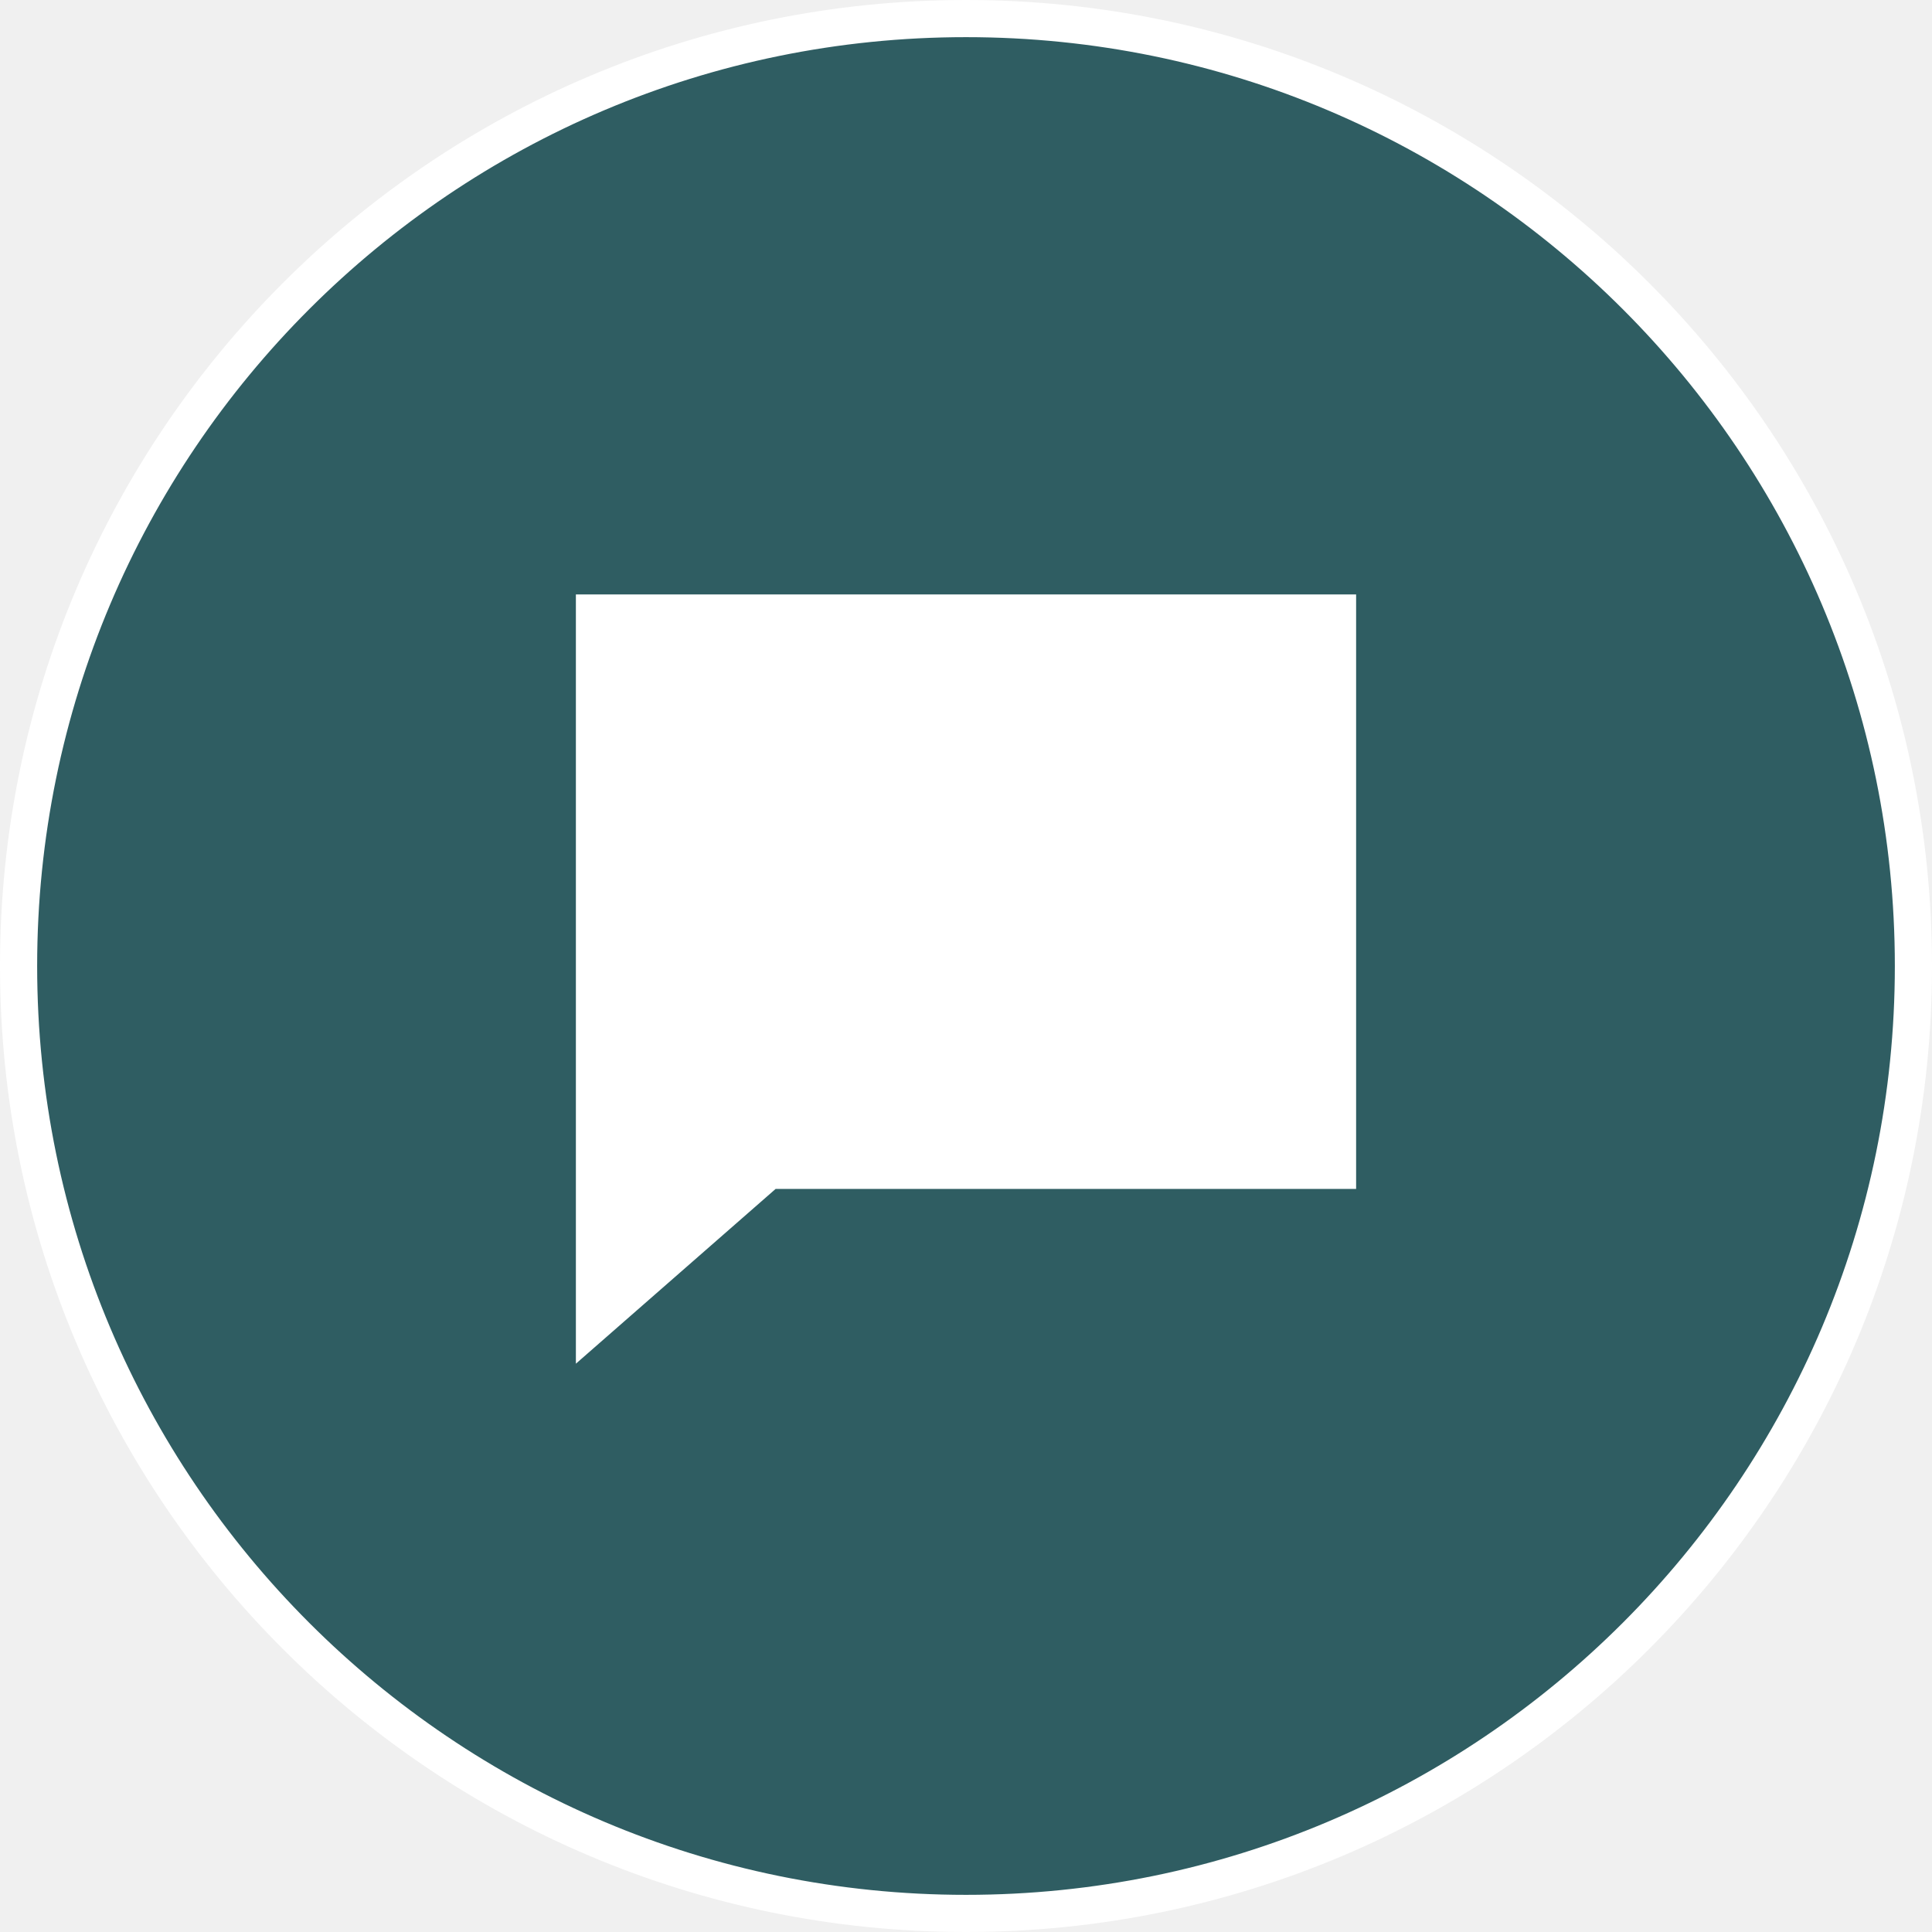
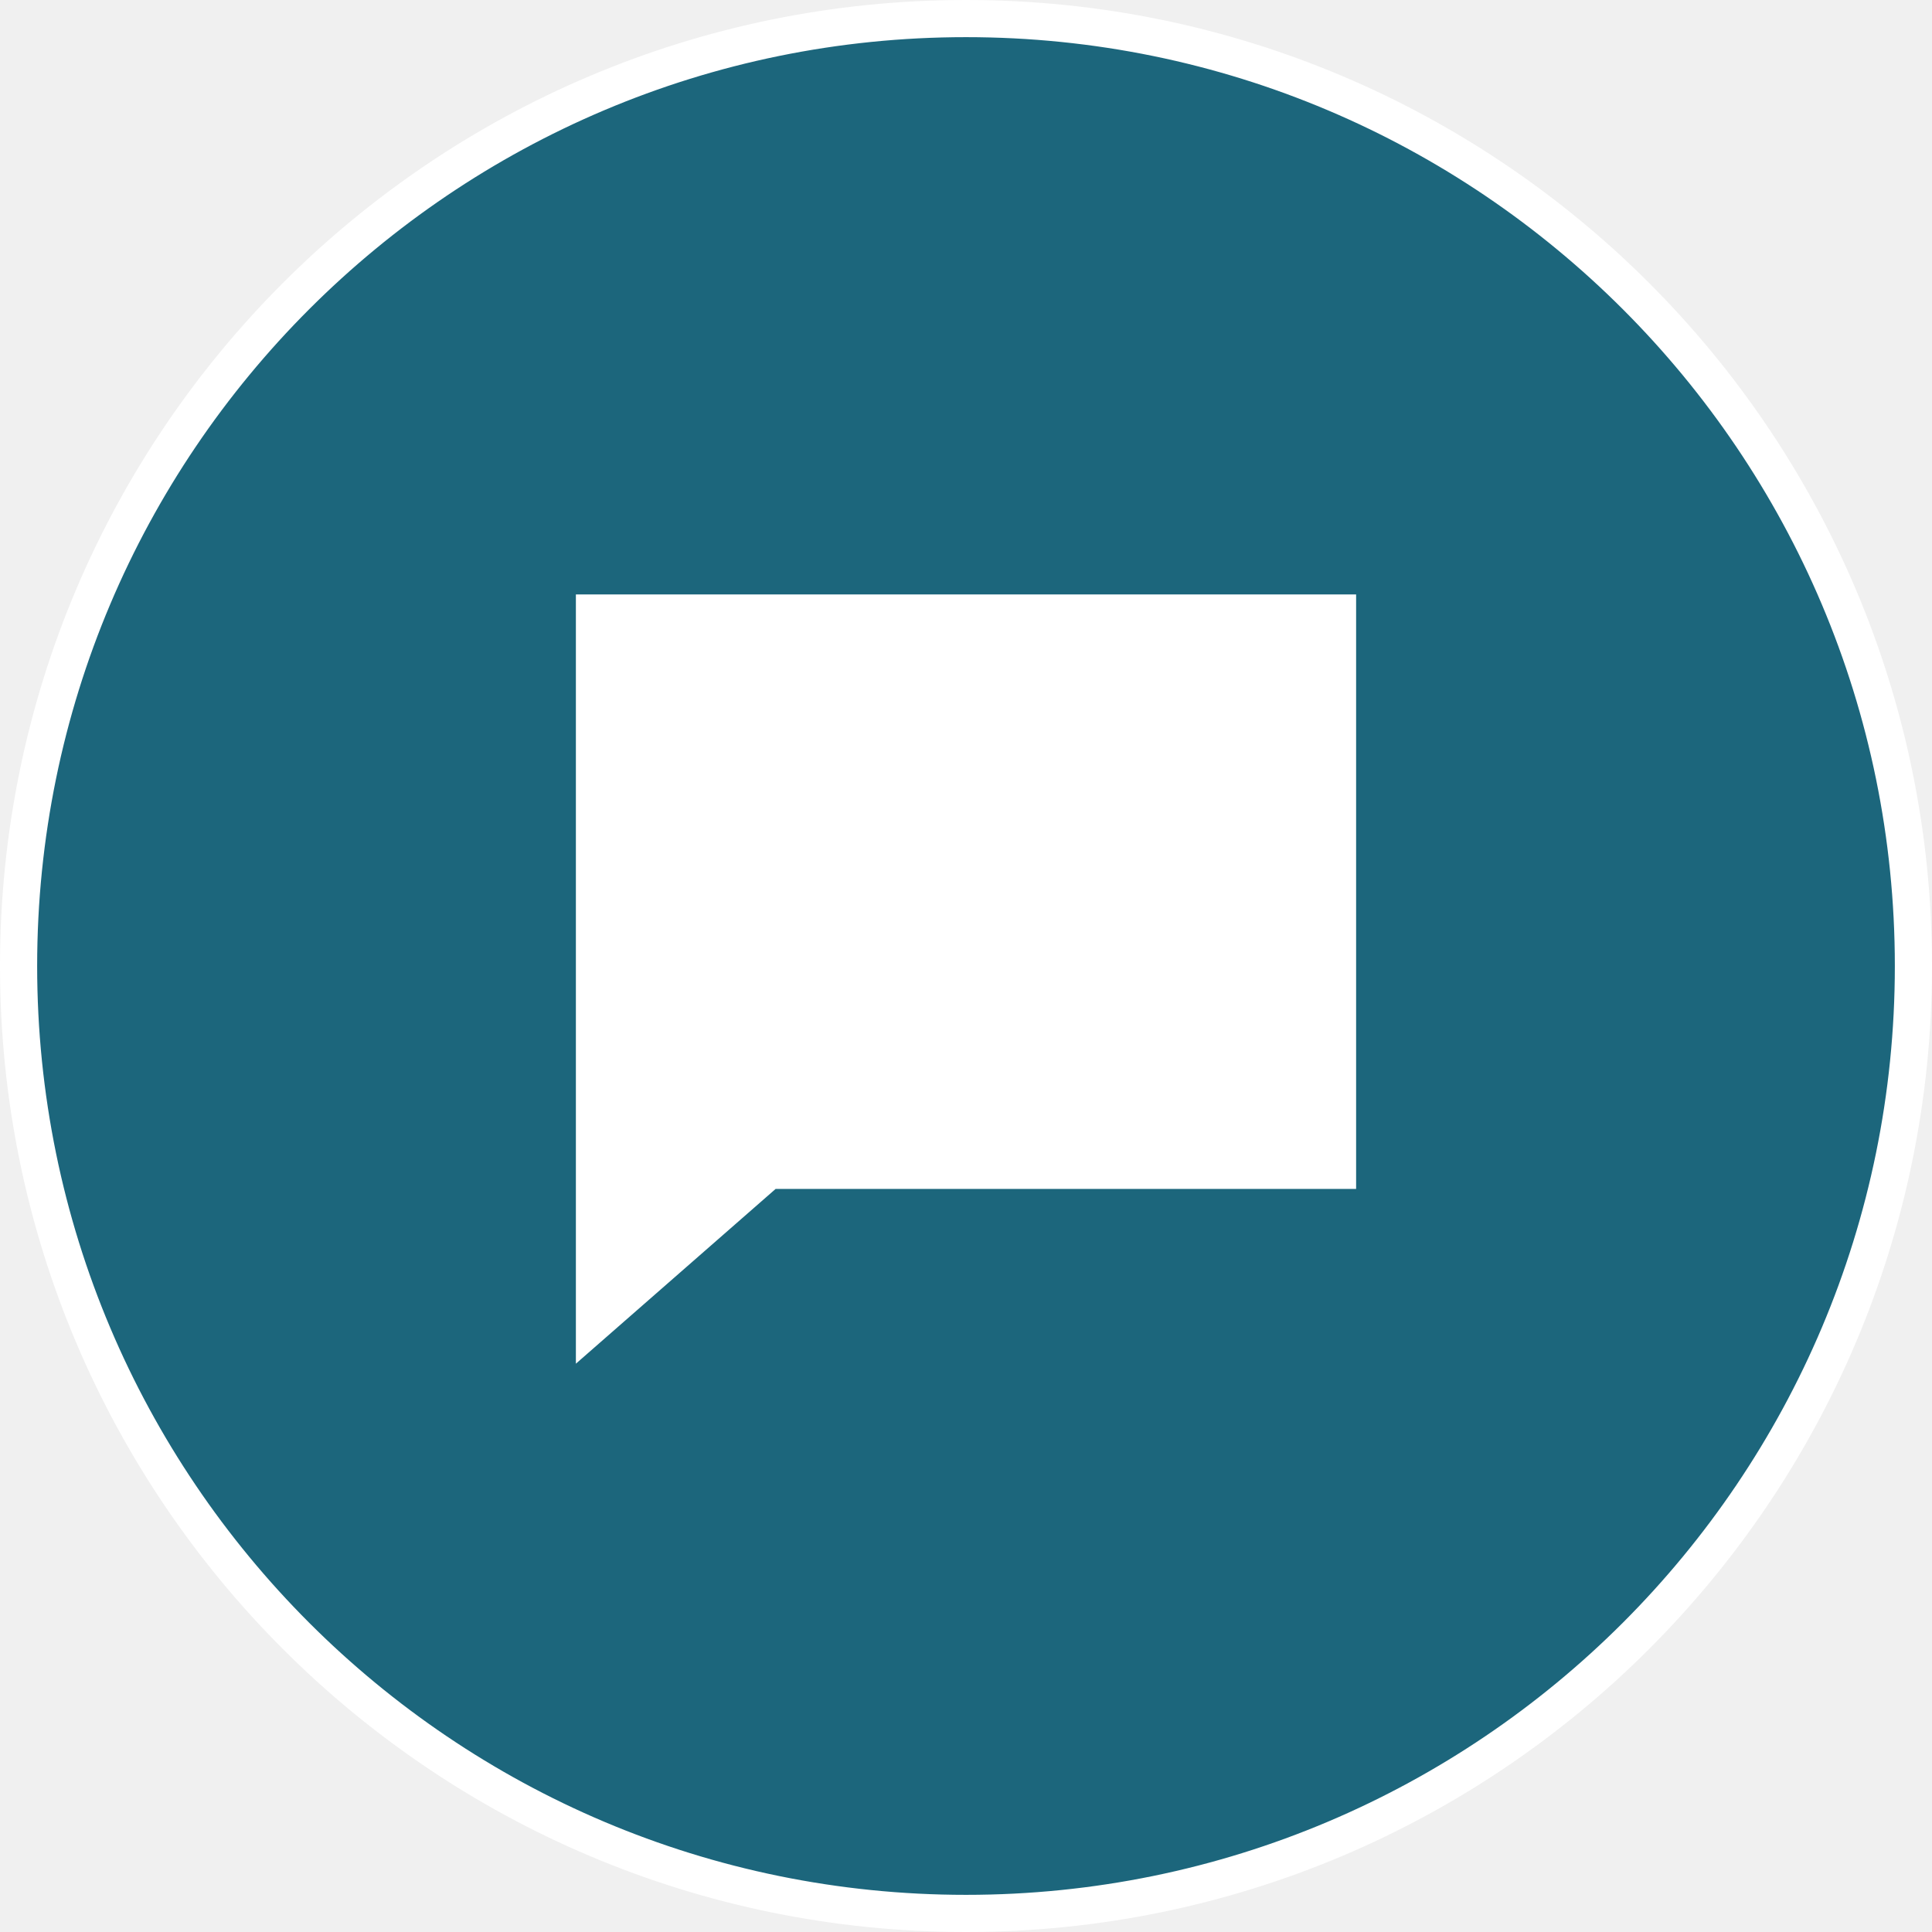
<svg xmlns="http://www.w3.org/2000/svg" width="52" height="52" viewBox="0 0 52 52" fill="none">
-   <rect x="0.5" y="0.5" width="51" height="51" rx="25.5" fill="#2F5D62" />
+   <rect x="0.5" y="0.5" width="51" height="51" rx="25.5" fill="#1C667C" />
  <rect x="0.5" y="0.5" width="51" height="51" rx="25.5" stroke="white" />
  <path d="M15.5 16H36.5V32H20.876L15.5 36.704V16Z" fill="white" />
</svg>
